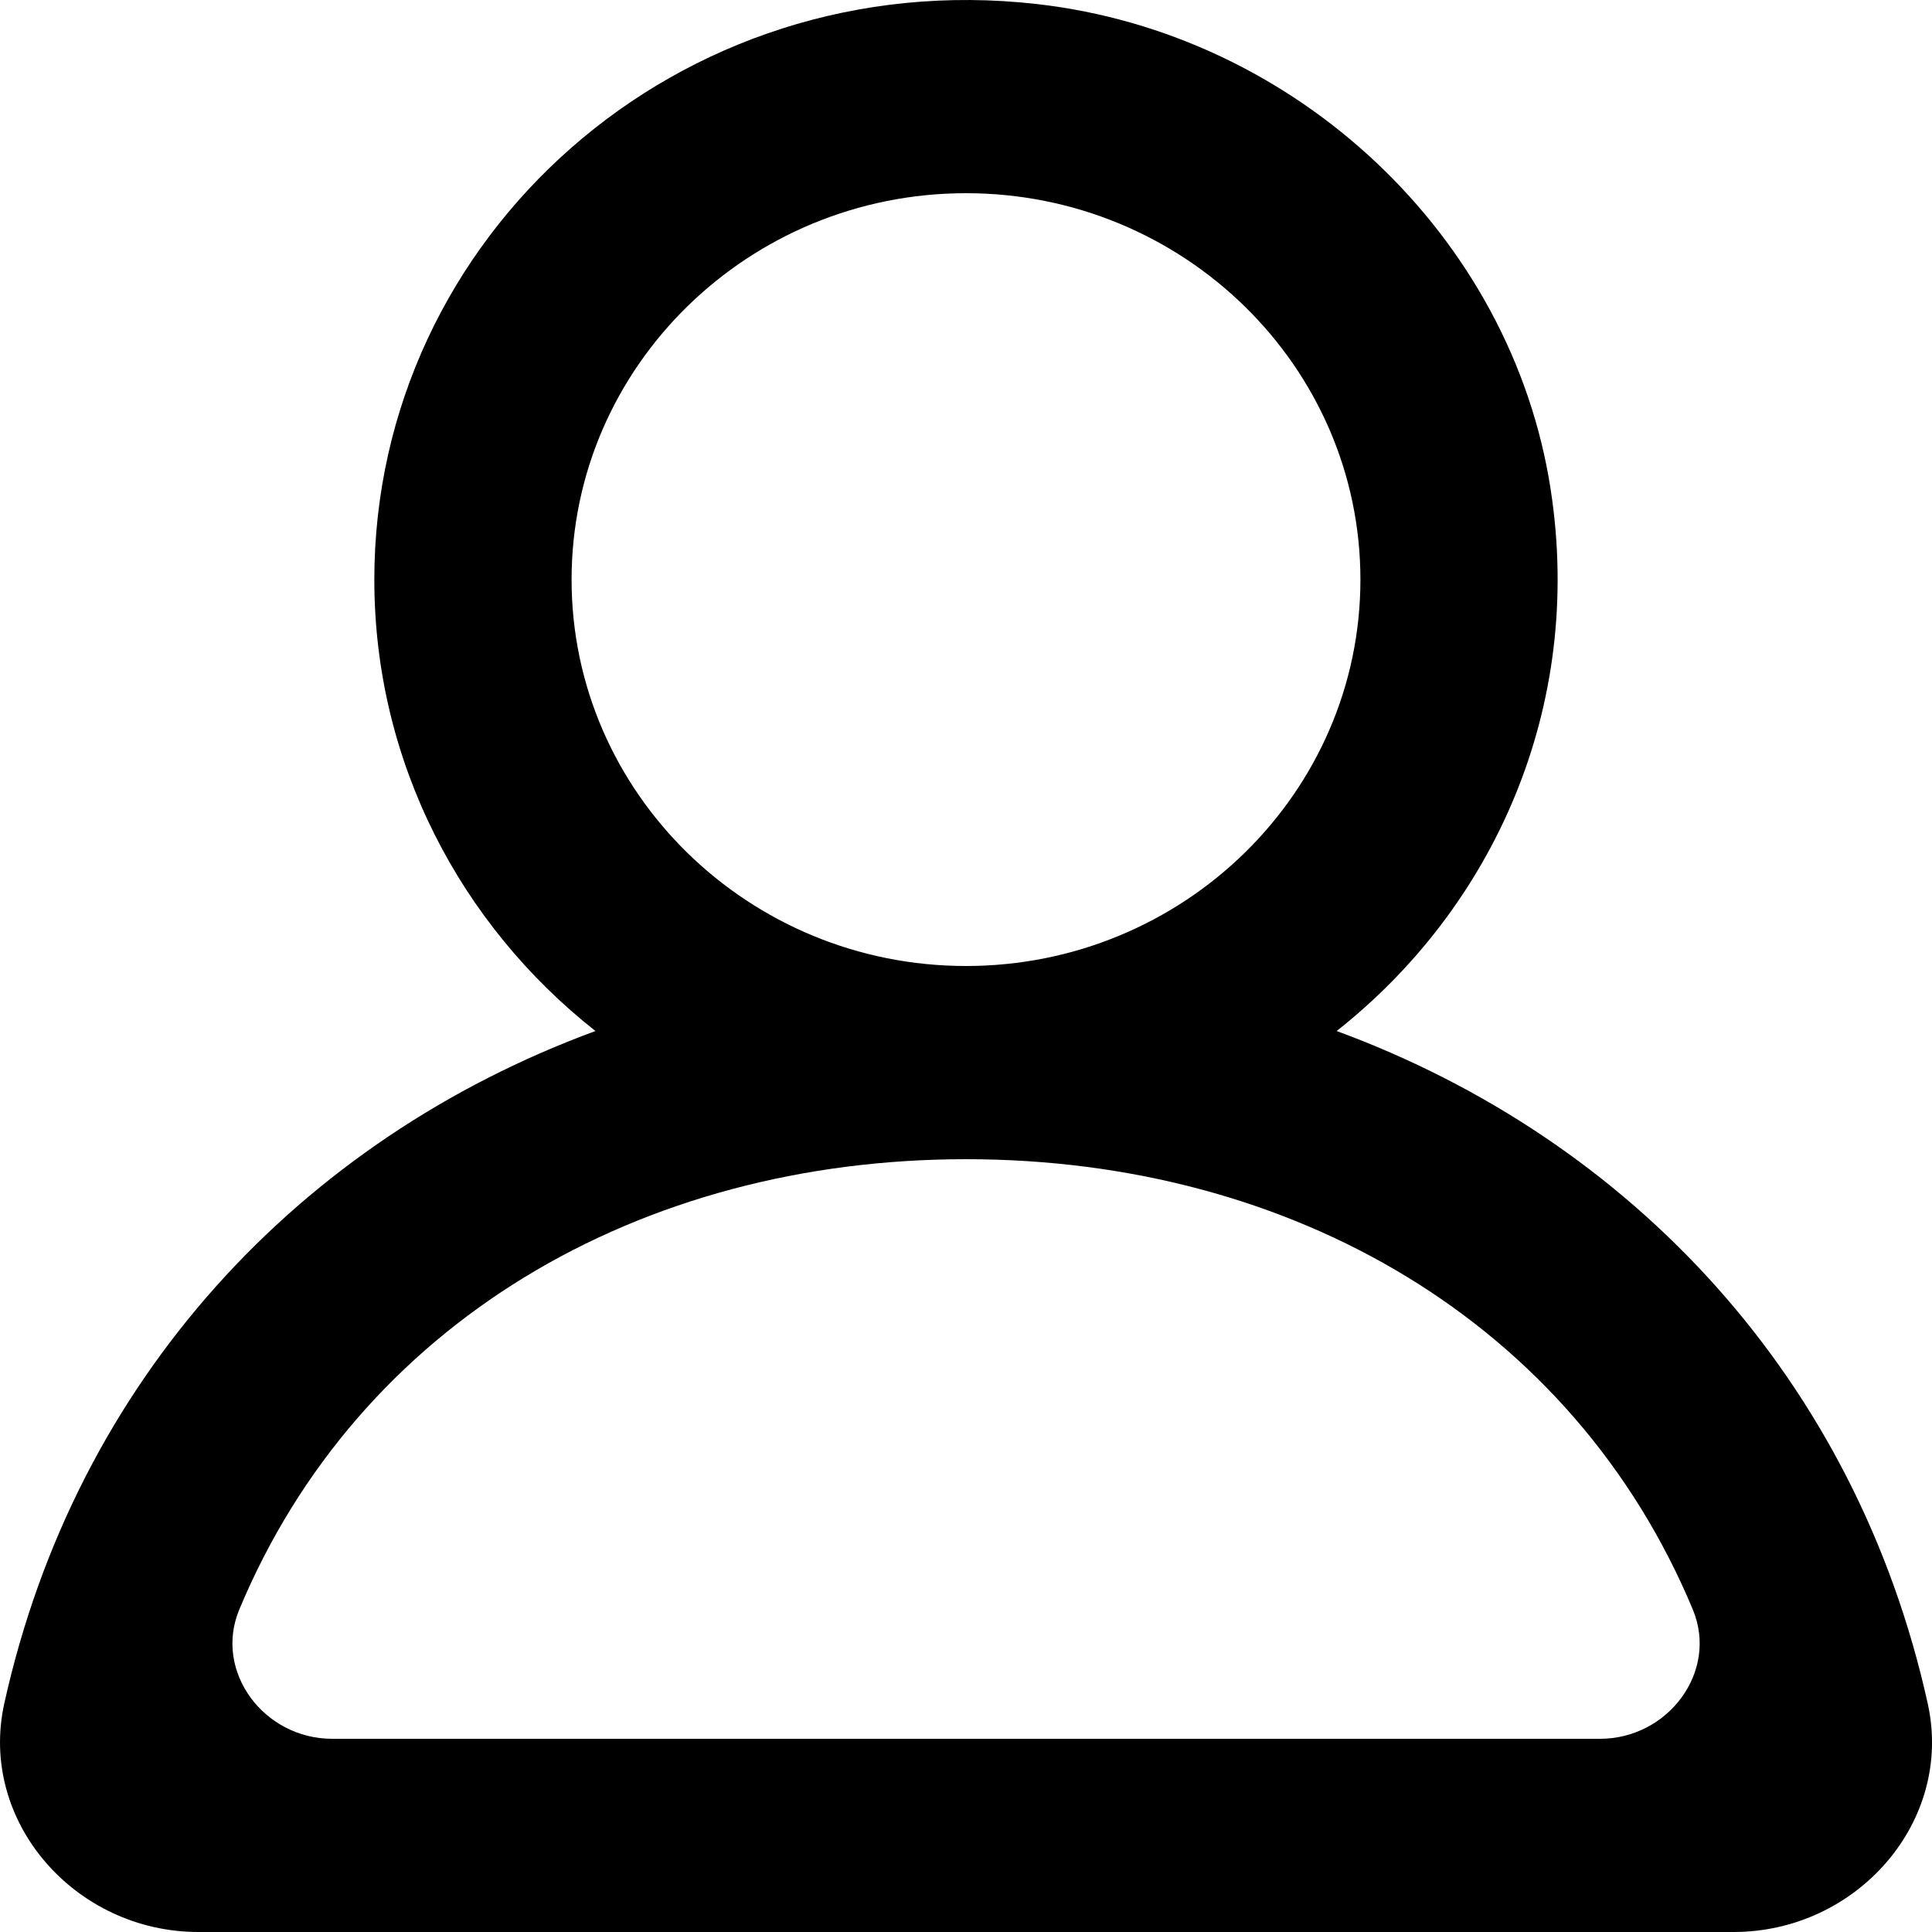
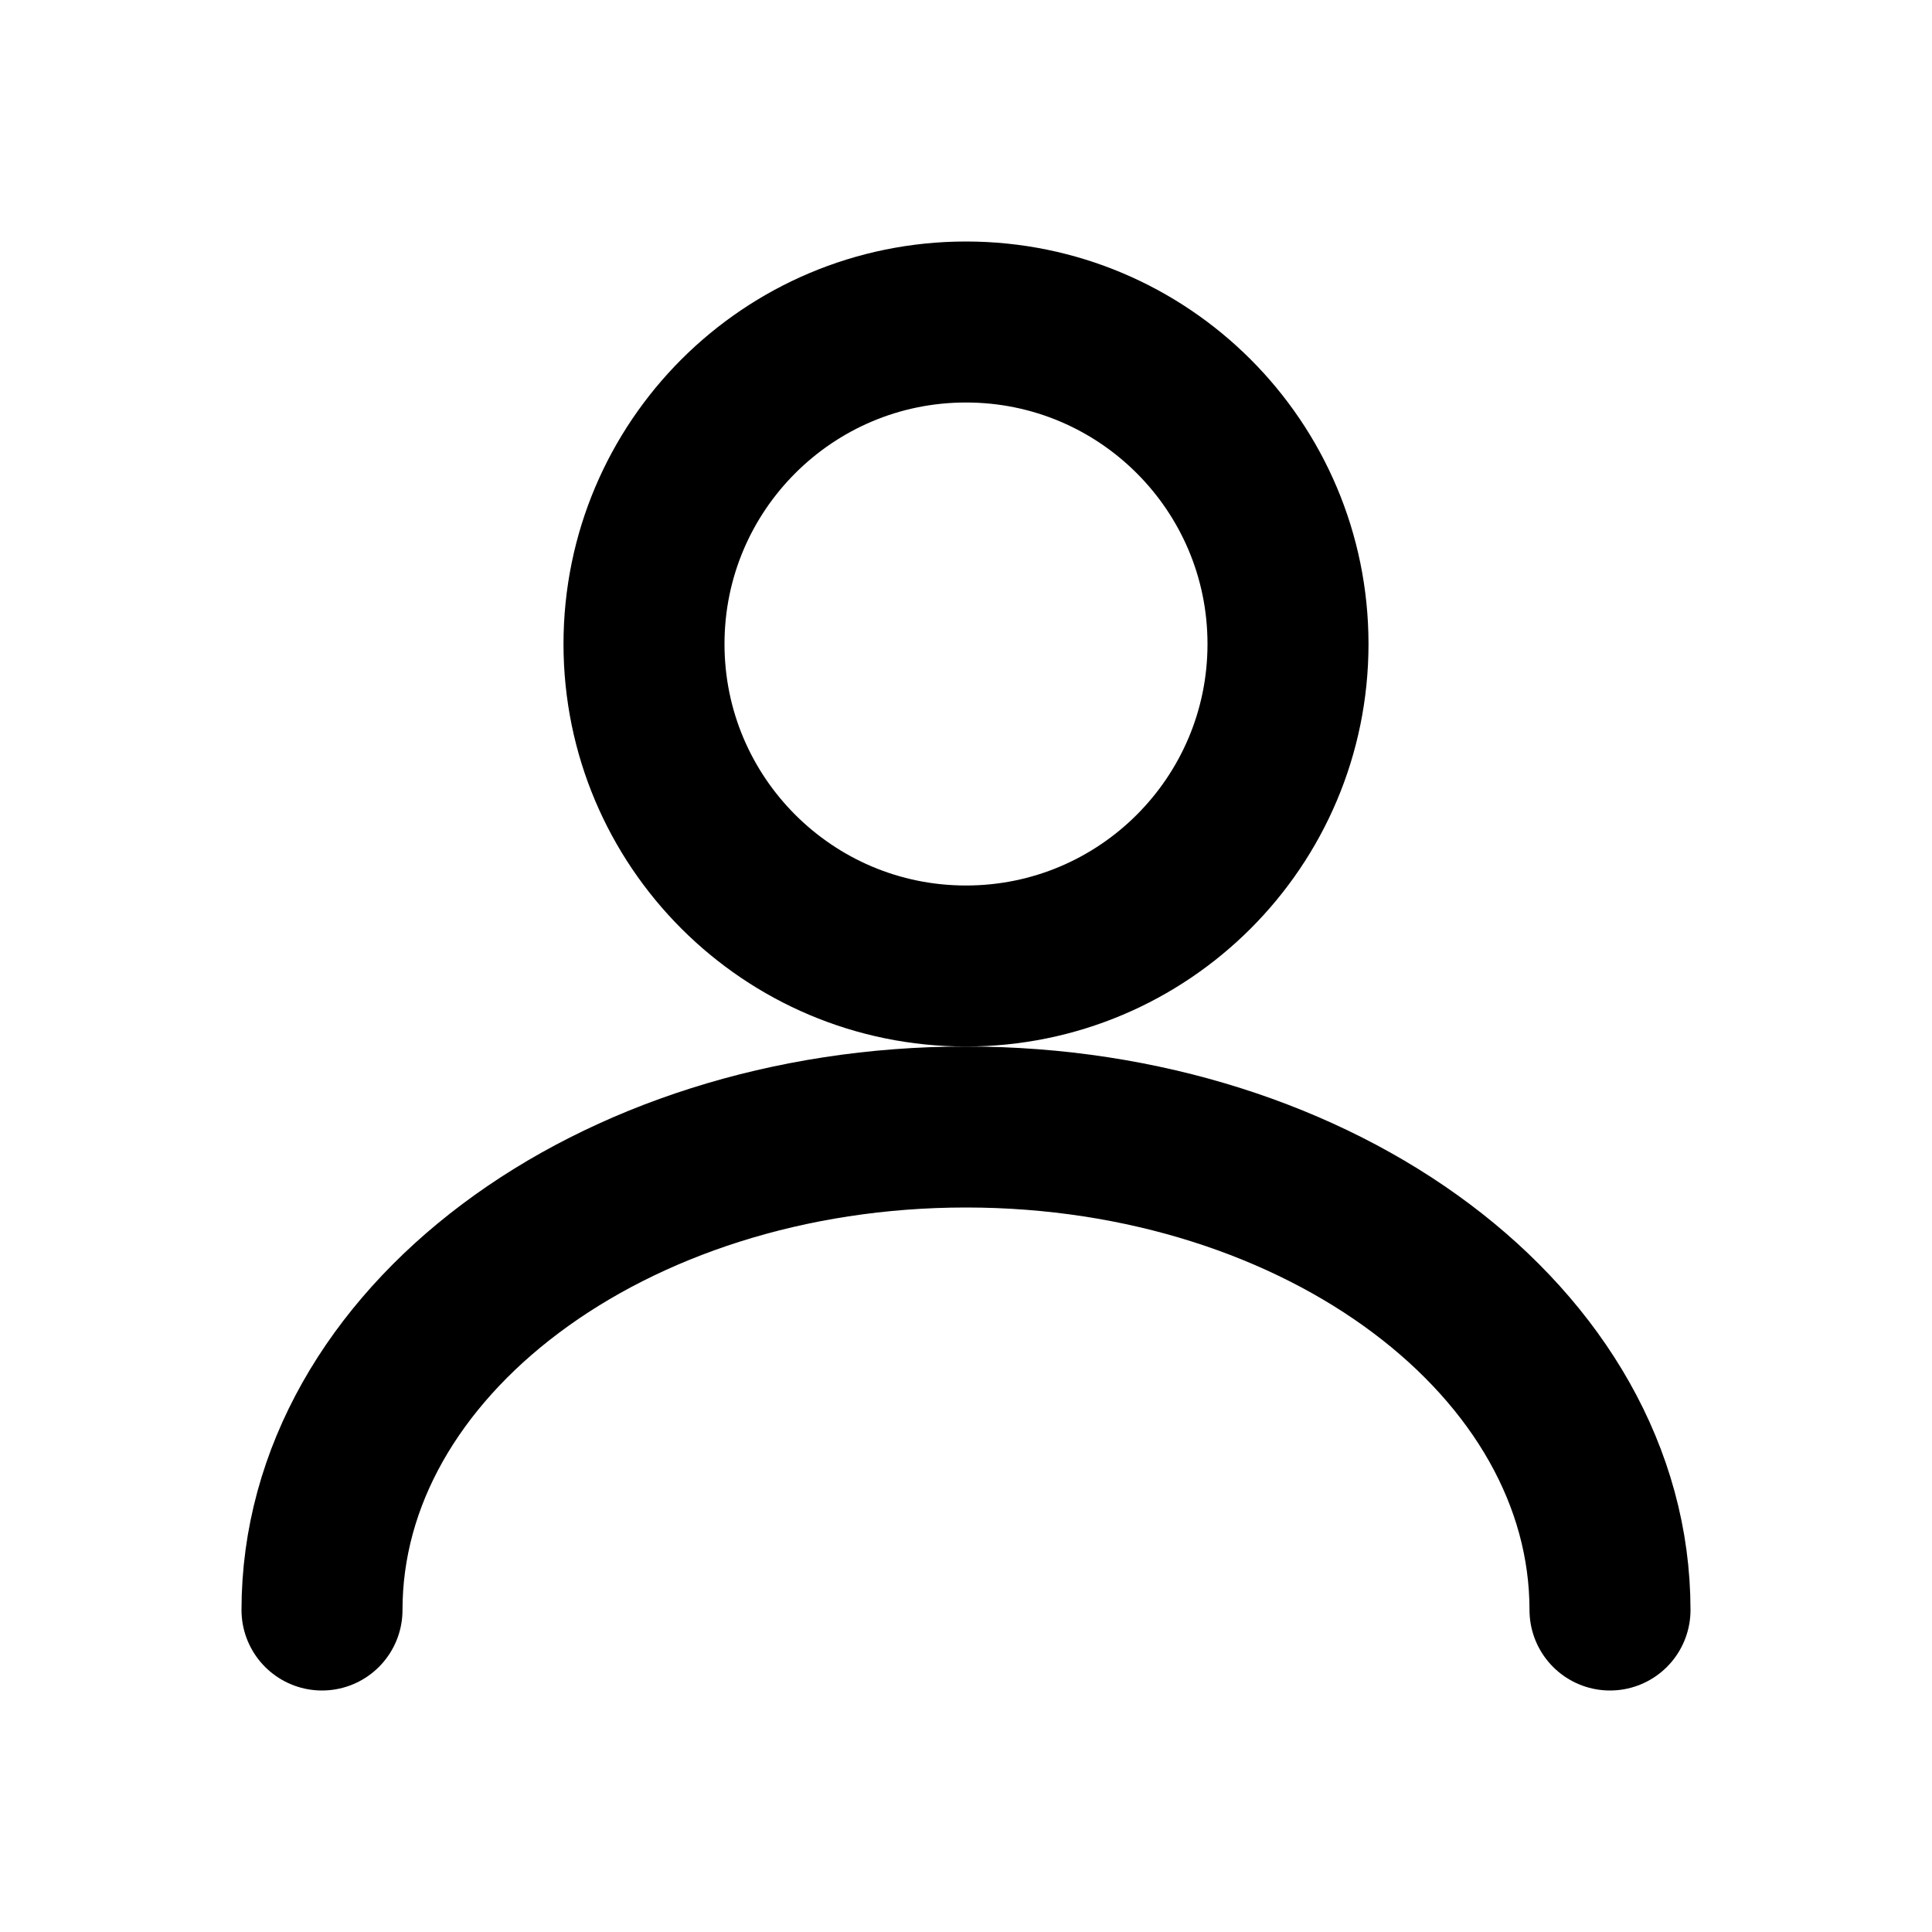
- <svg xmlns="http://www.w3.org/2000/svg" width="800px" height="800px" viewBox="0 0 20 20" version="1.1">
-   <defs>
- 
- </defs>
-   <g id="Page-1" stroke="none" stroke-width="1" fill="none" fill-rule="evenodd">
-     <g id="Dribbble-Light-Preview" transform="translate(-140, -2159)" fill="#000000">
-       <g id="icons" transform="translate(56, 160)">
-         <path d="M100.563,2017 L87.438,2017 C86.732,2017 86.21,2016.303 86.477,2015.662 C87.713,2012.698 90.617,2011 94,2011 C97.384,2011 100.288,2012.698 101.524,2015.662 C101.791,2016.303 101.269,2017 100.563,2017 M89.917,2005 C89.917,2002.794 91.749,2001 94,2001 C96.252,2001 98.083,2002.794 98.083,2005 C98.083,2007.206 96.252,2009 94,2009 C91.749,2009 89.917,2007.206 89.917,2005 M103.956,2016.636 C103.214,2013.277 100.892,2010.798 97.837,2009.673 C99.456,2008.396 100.4,2006.331 100.053,2004.07 C99.651,2001.447 97.424,1999.348 94.735,1999.042 C91.023,1998.619 87.875,2001.449 87.875,2005 C87.875,2006.89 88.769,2008.574 90.164,2009.673 C87.107,2010.798 84.787,2013.277 84.044,2016.636 C83.775,2017.857 84.779,2019 86.054,2019 L101.946,2019 C103.222,2019 104.226,2017.857 103.956,2016.636" id="profile_round-[#1342]">
- 
- </path>
-       </g>
-     </g>
-   </g>
+ <svg xmlns="http://www.w3.org/2000/svg" viewBox="0 0 24 24">
+   <circle cx="12" cy="8" r="4" stroke="currentColor" stroke-width="2" fill="none" />
+   <path d="M4 20C4 16.686 7.582 14 12 14C16.418 14 20 16.686 20 20" stroke="currentColor" stroke-width="2" stroke-linecap="round" fill="none" />
</svg>
